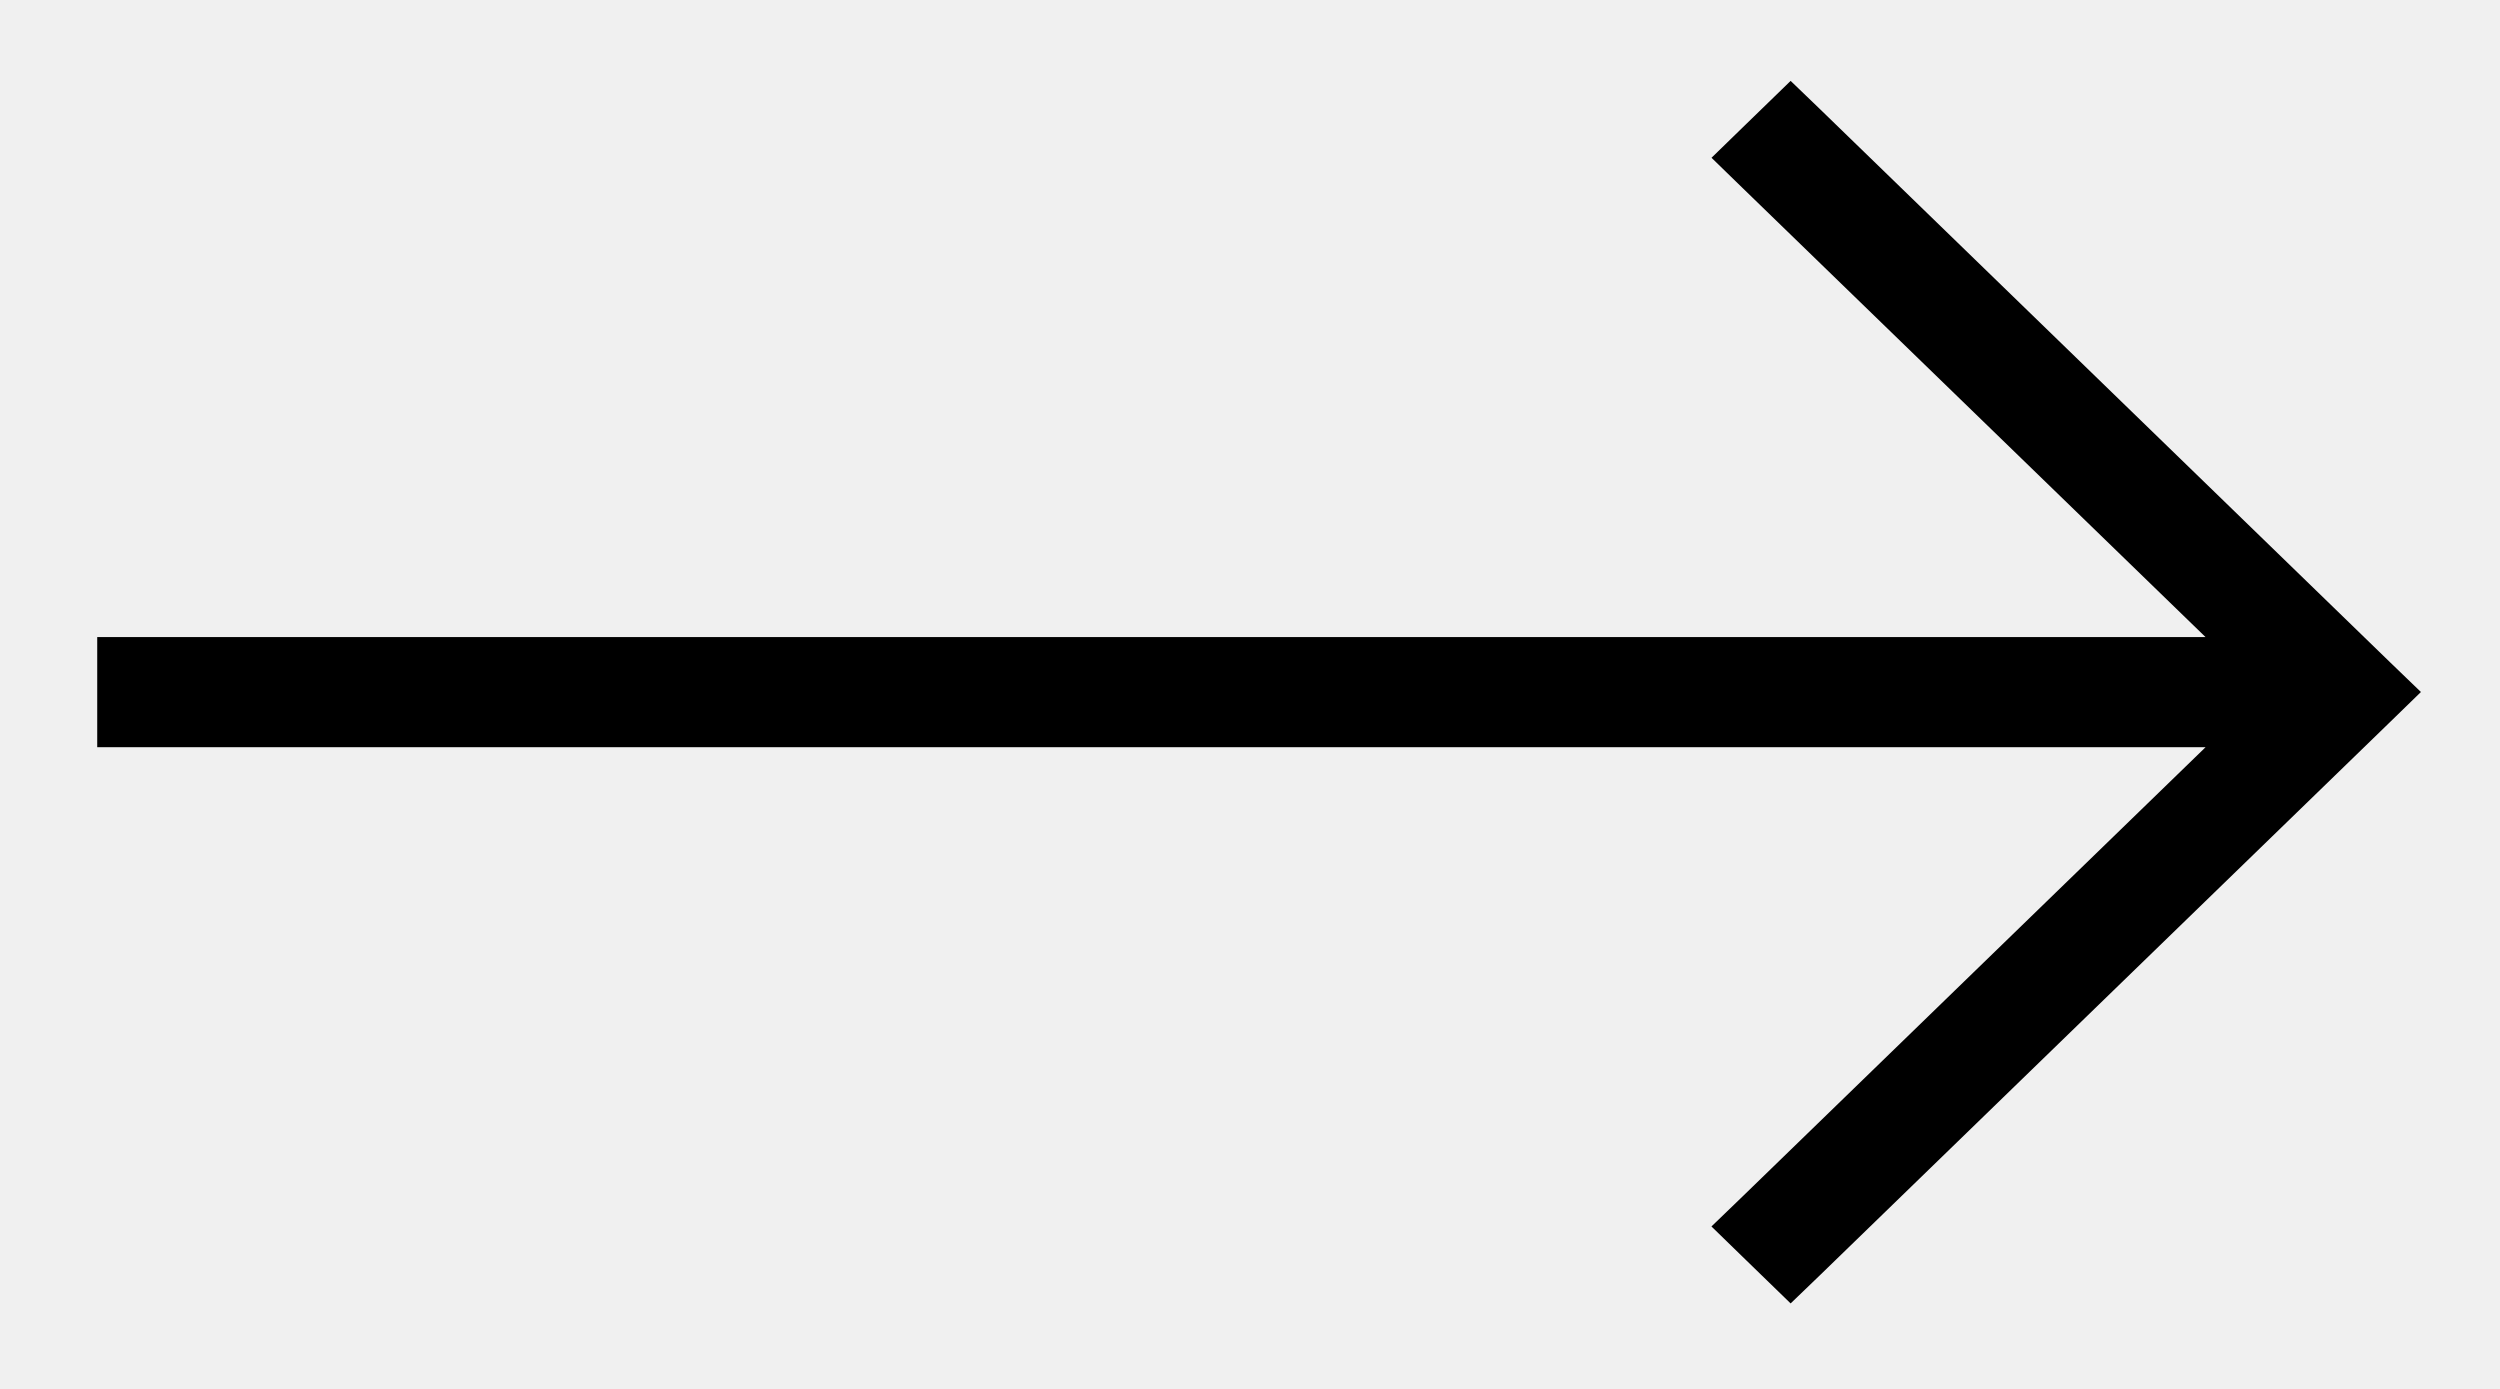
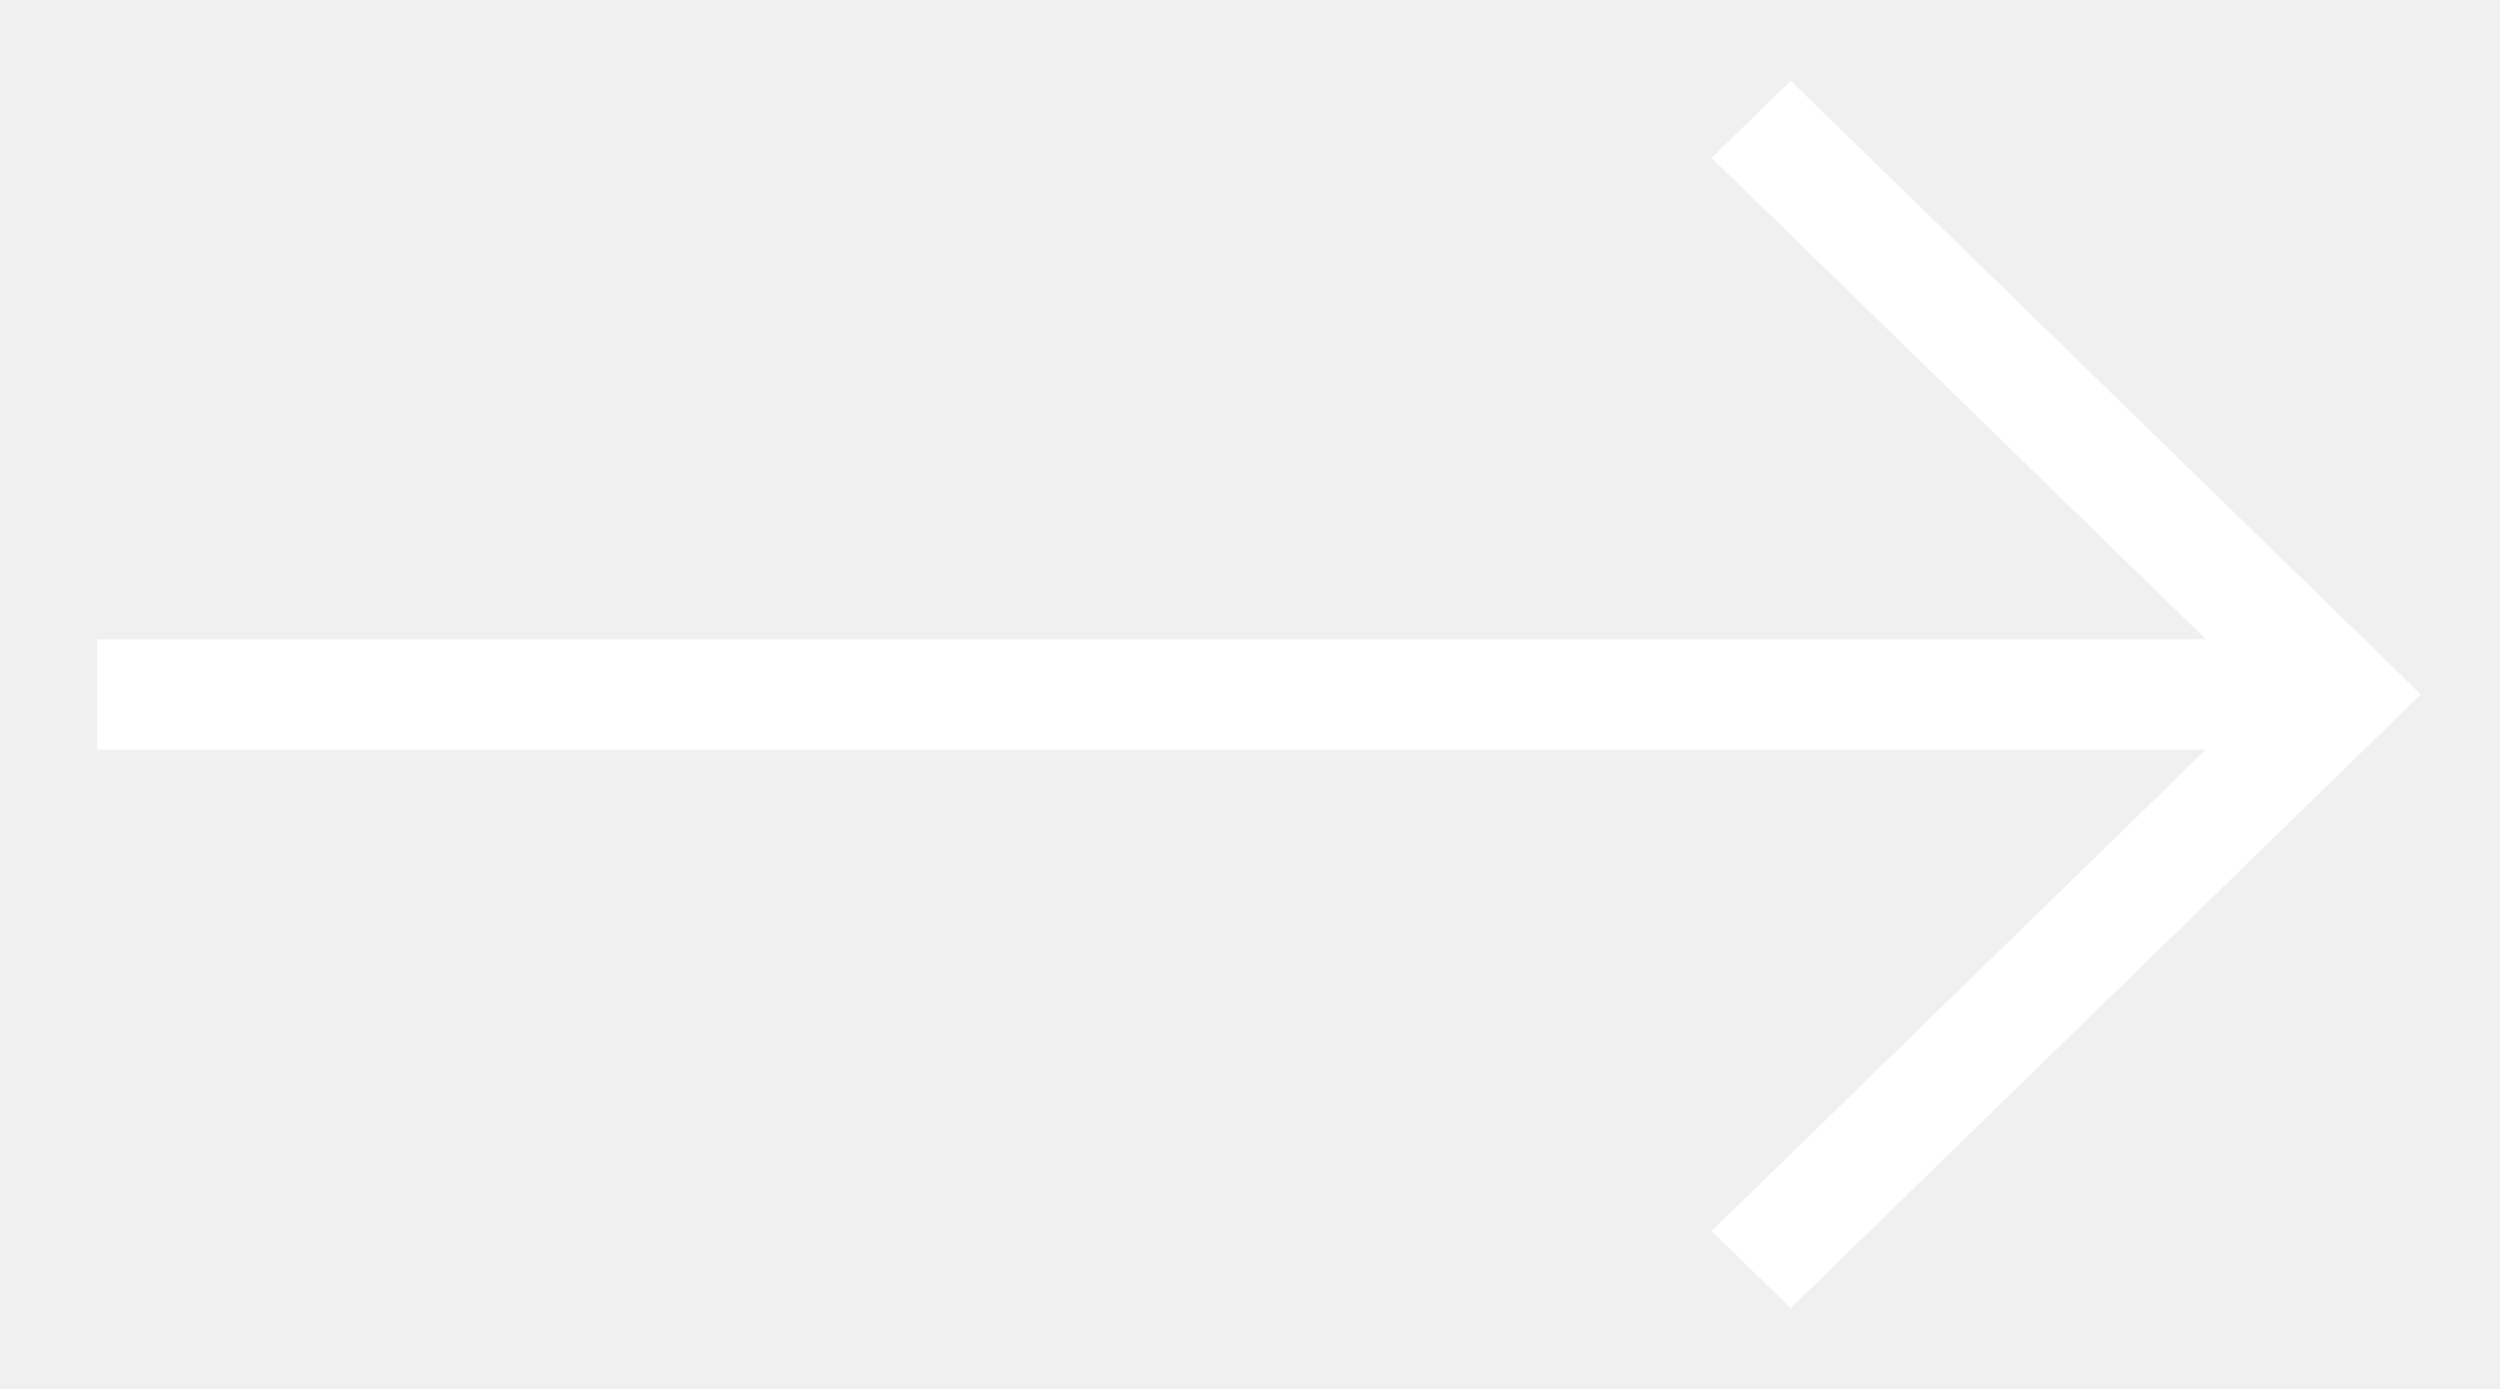
<svg xmlns="http://www.w3.org/2000/svg" width="18" height="10" viewBox="0 0 18 10" fill="none">
-   <path d="M12.998 0.892L12.893 0.791L12.789 0.892L12.649 1.028L12.538 1.136L12.649 1.244L16.25 4.737H1H0.85V4.887V5.08V5.23H1H16.25L12.649 8.724L12.538 8.831L12.649 8.939L12.789 9.075L12.893 9.176L12.998 9.075L17.104 5.091L17.215 4.983L17.104 4.876L12.998 0.892Z" fill="black" stroke="black" stroke-width="0.3" />
+   <path d="M12.998 0.893L12.893 0.791L12.789 0.893L12.649 1.029L12.538 1.137L12.649 1.244L16.252 4.753H1H0.85V4.903V5.097V5.247H1H16.251L12.649 8.756L12.538 8.863L12.649 8.971L12.789 9.107L12.893 9.209L12.998 9.107L17.105 5.107L17.215 5L17.105 4.892L12.998 0.893Z" fill="white" stroke="white" stroke-width="0.3" />
</svg>
